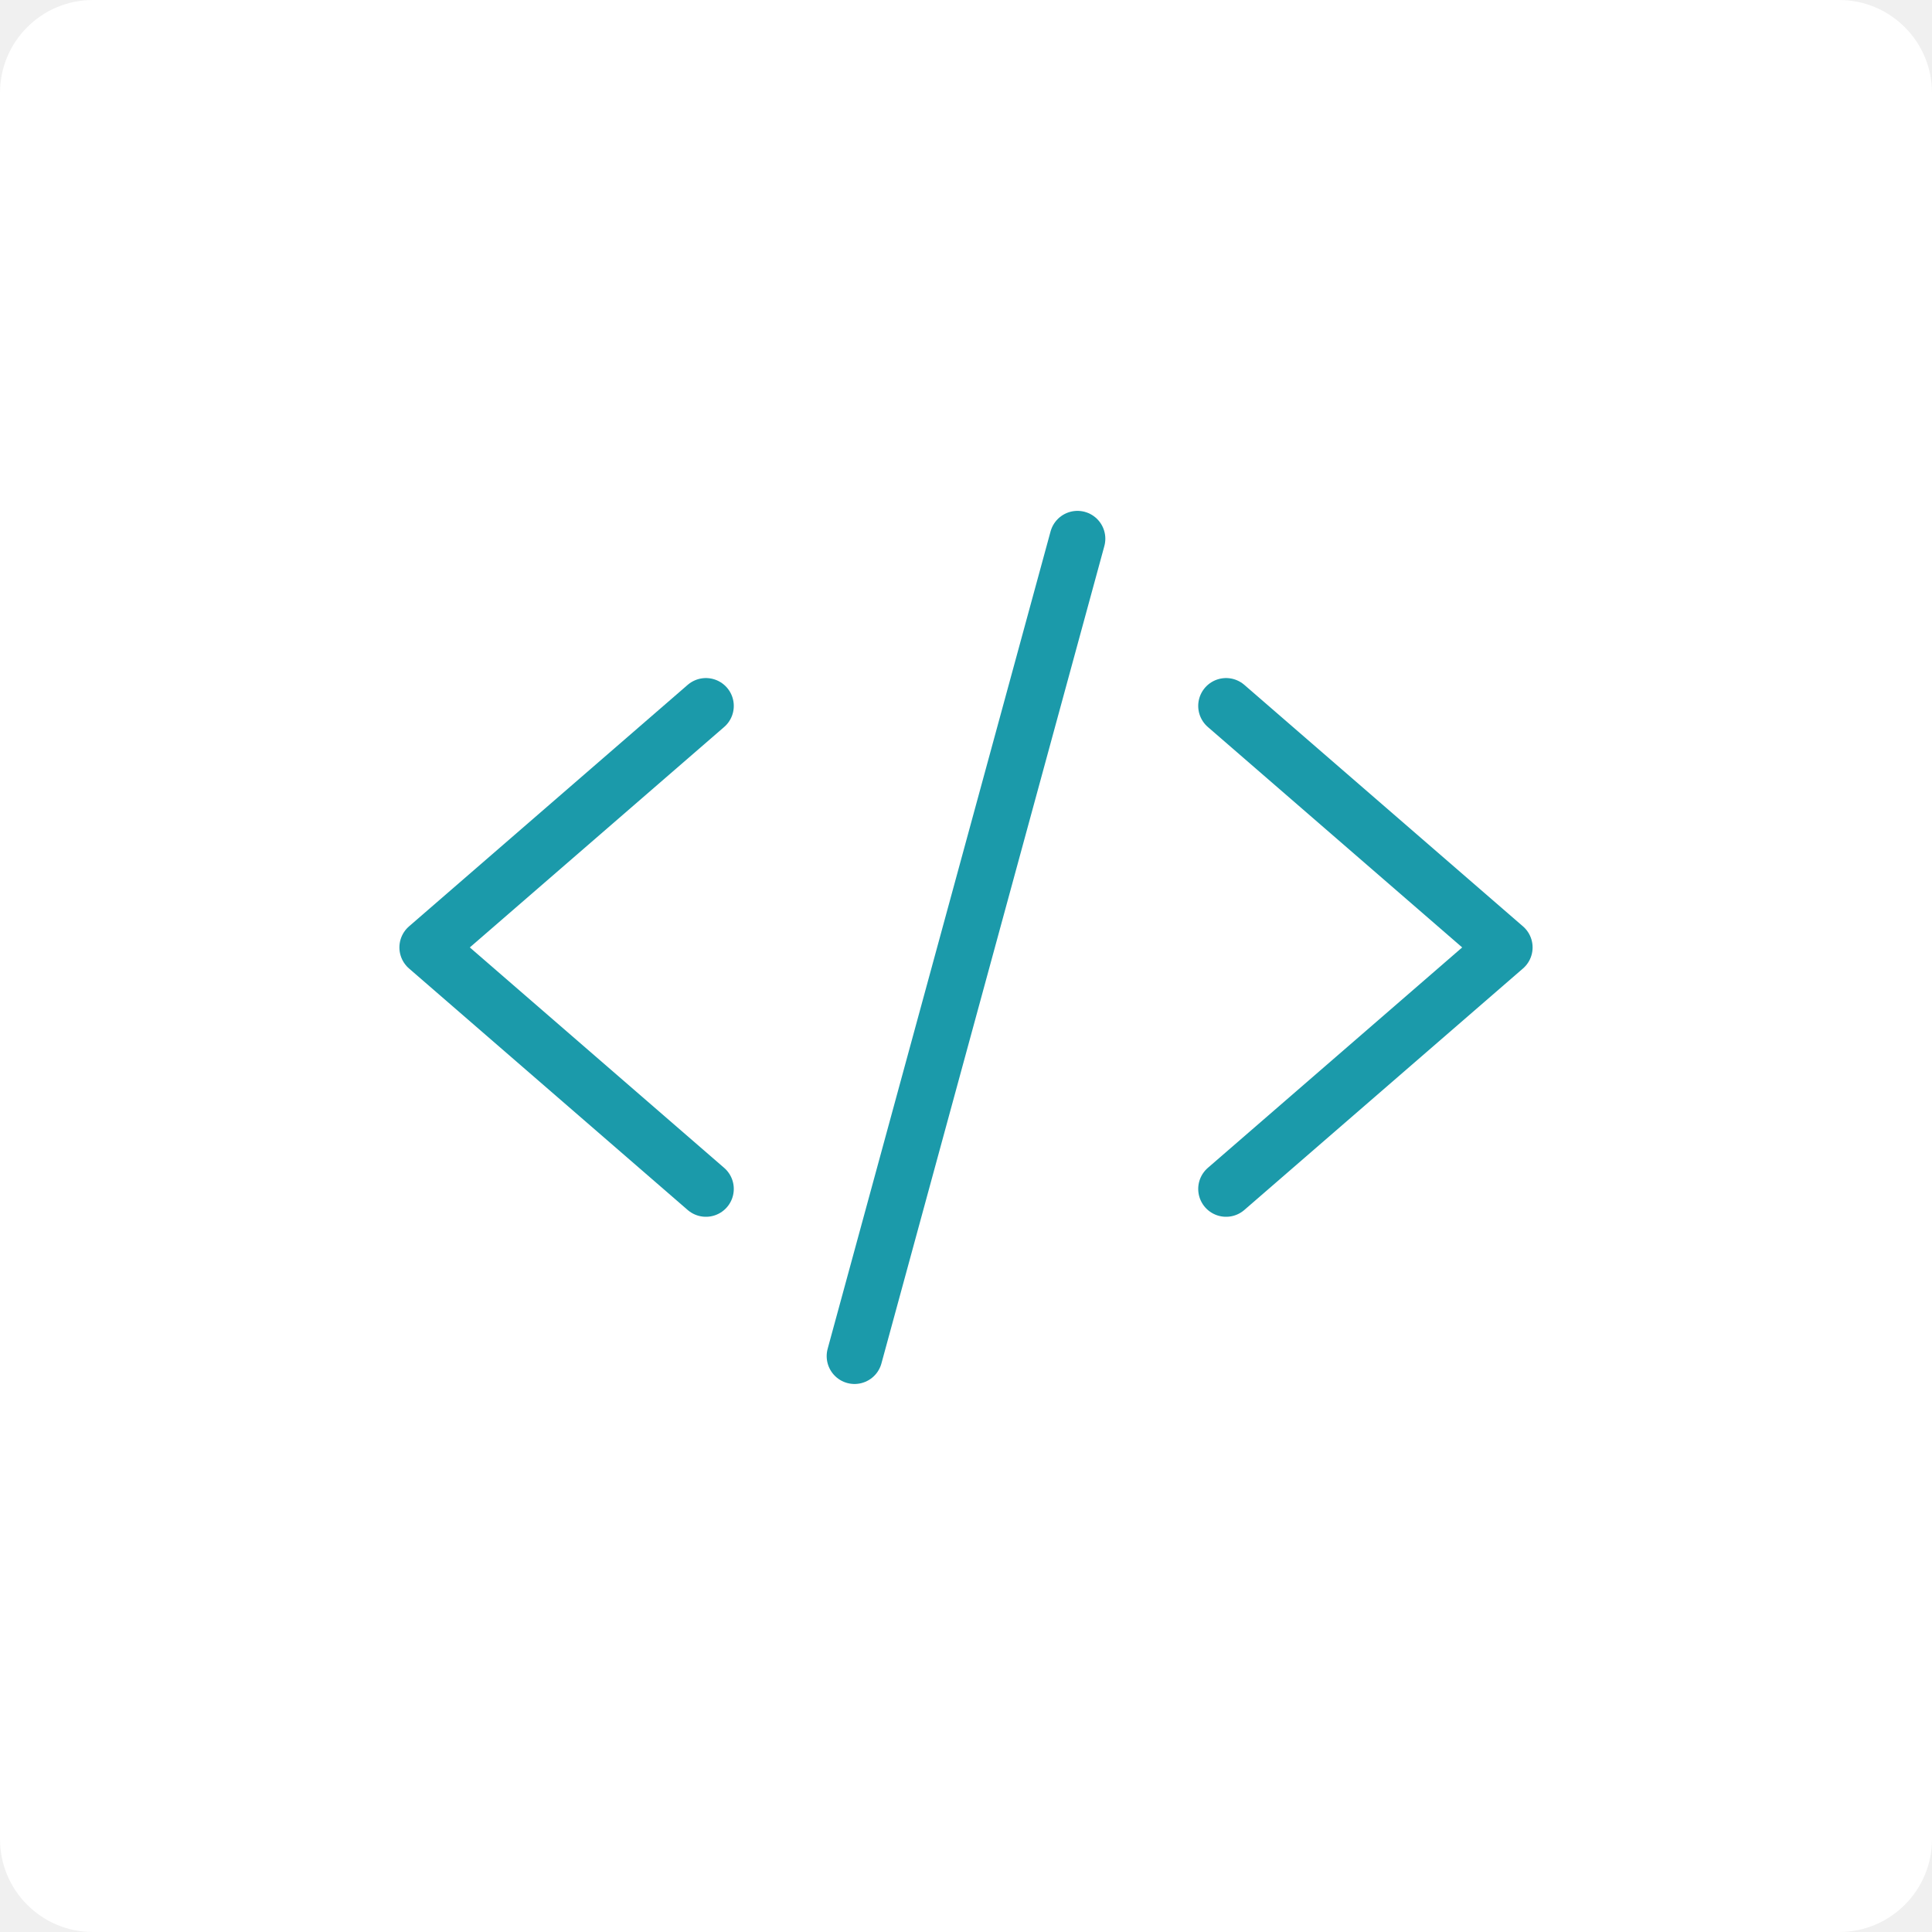
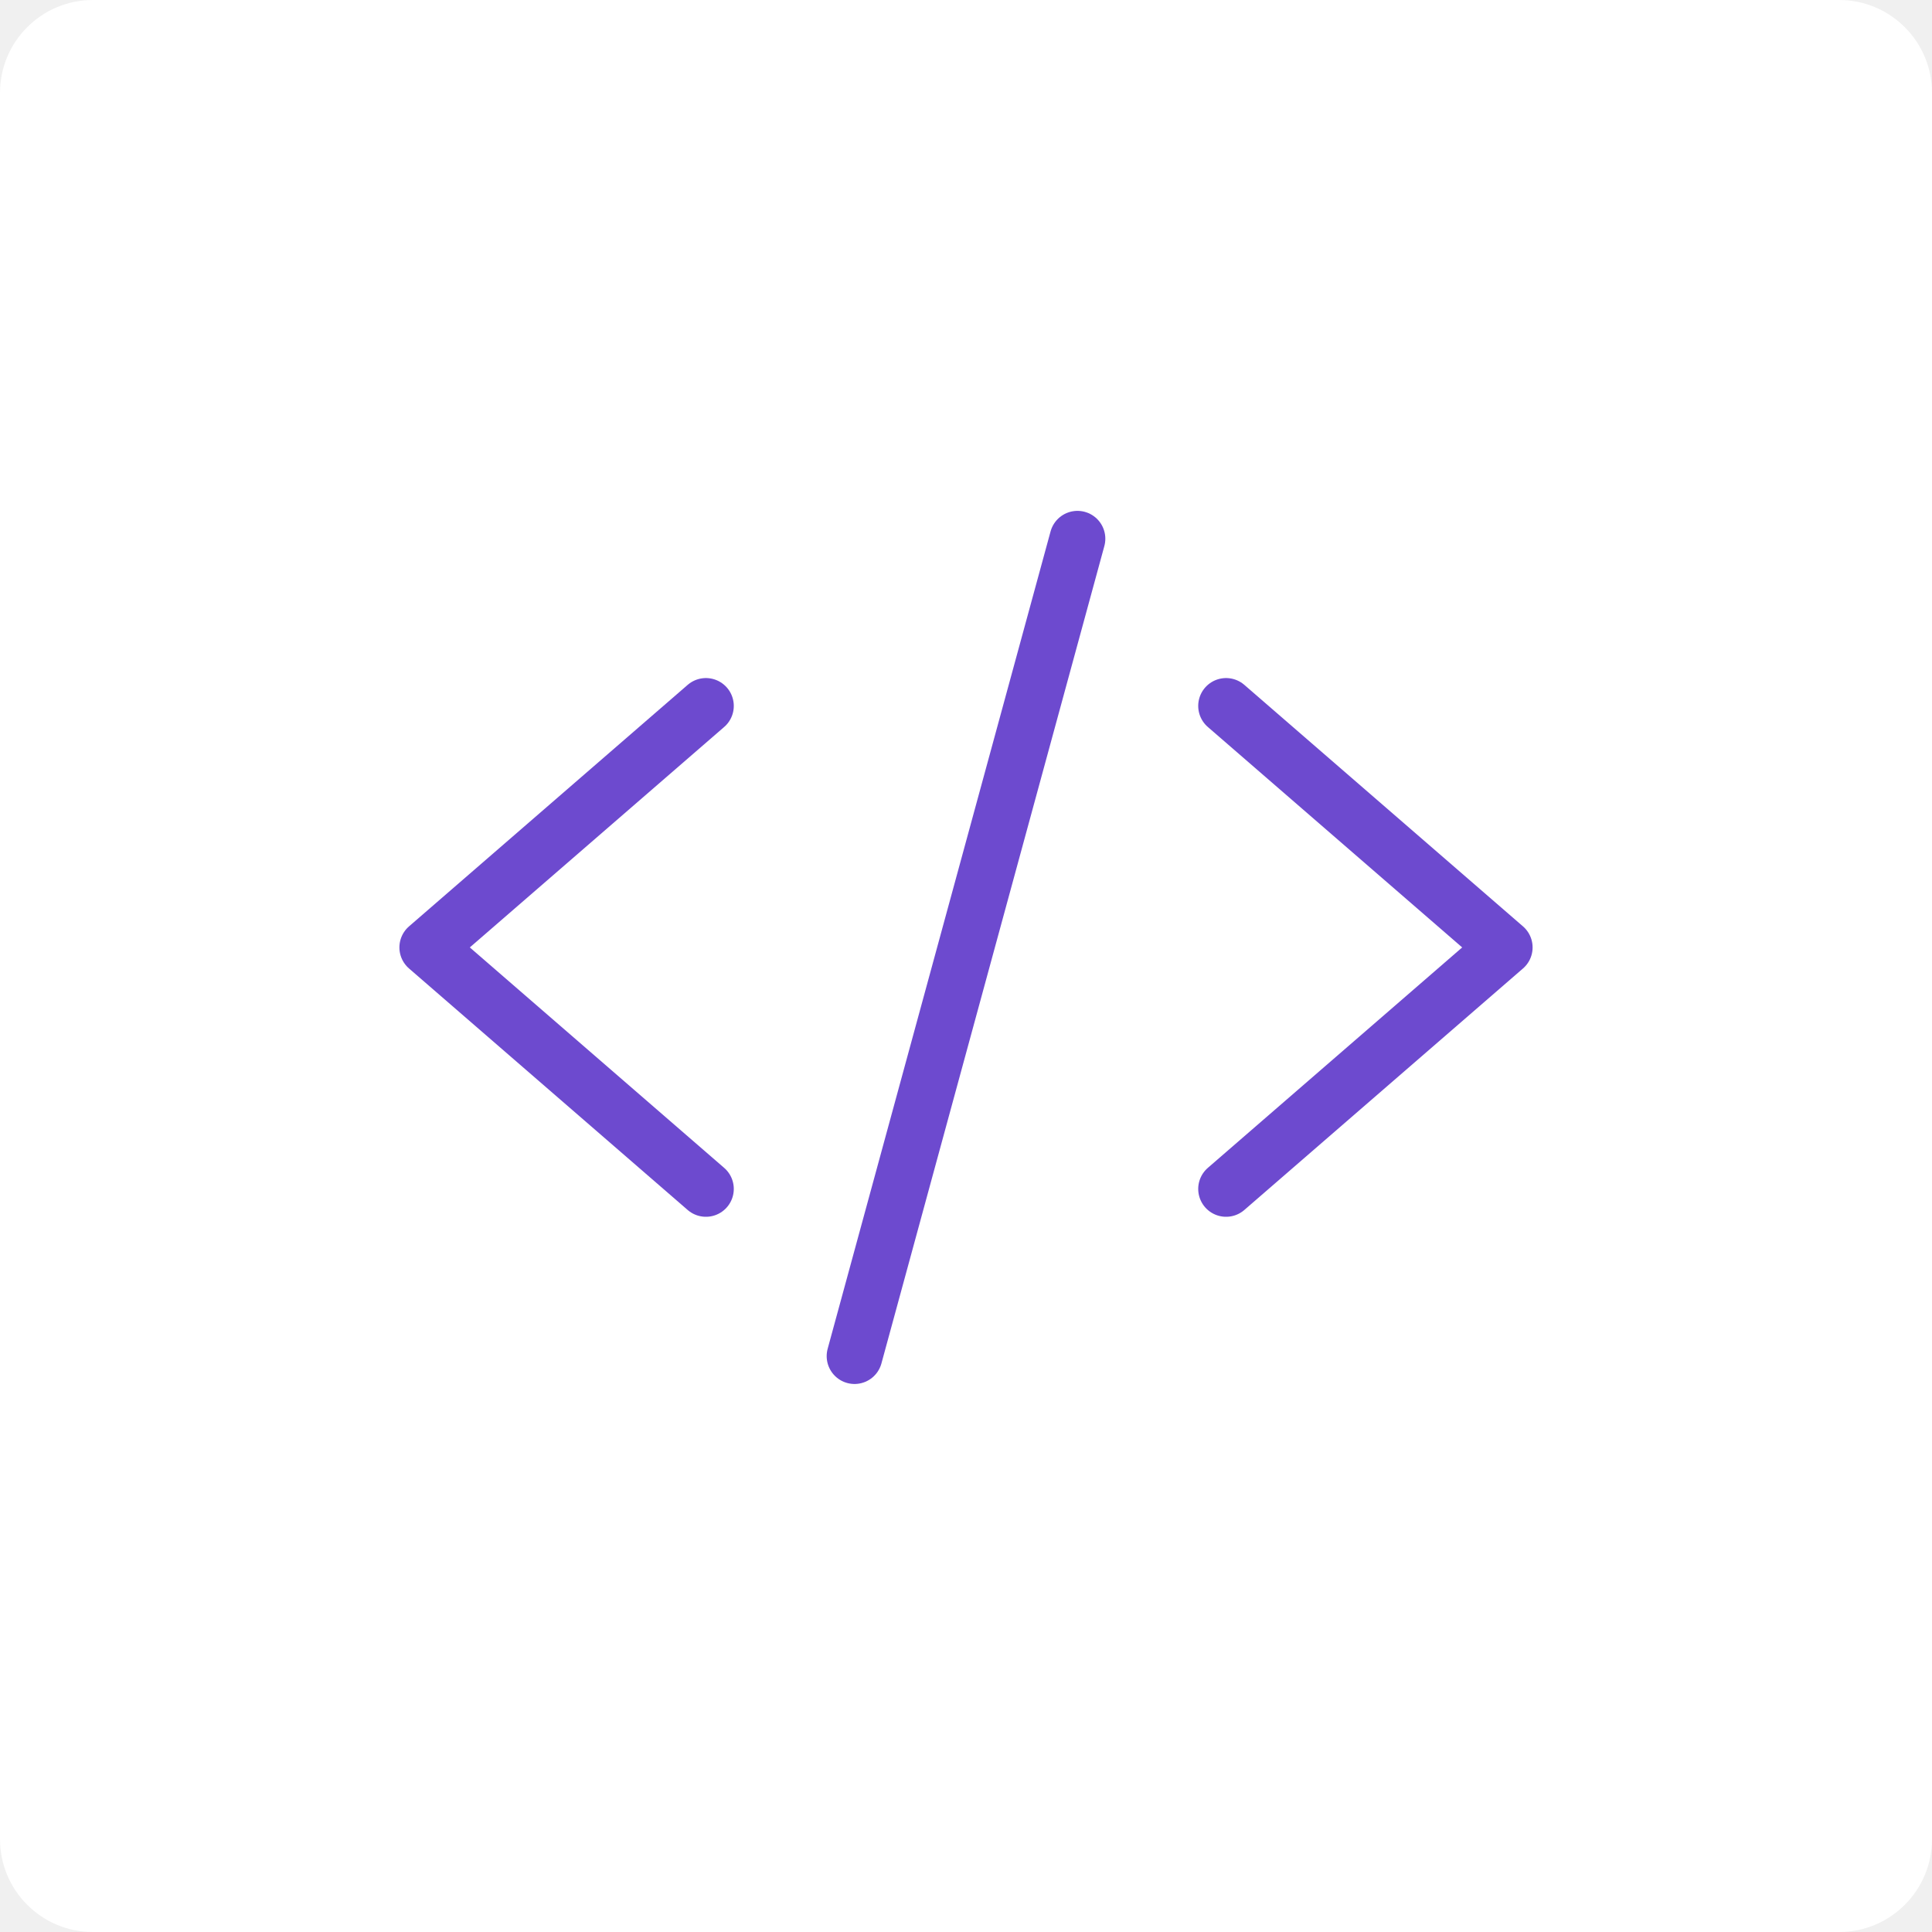
<svg xmlns="http://www.w3.org/2000/svg" viewBox="0 0 104 104">
  <rect width="104" height="104" rx="5" fill="#fff" />
-   <g fill="none" stroke="#1B9AAA" stroke-width="3" stroke-linecap="round" stroke-linejoin="round" transform="translate(0 15)">
+   <g fill="none" stroke="#6D4ACF" stroke-width="3" stroke-linecap="round" stroke-linejoin="round" transform="translate(0 15)">
    <path d="m38 23-15 13 15 13m28-26 15 13-15 13M58 14 46 58" />
  </g>
</svg>
